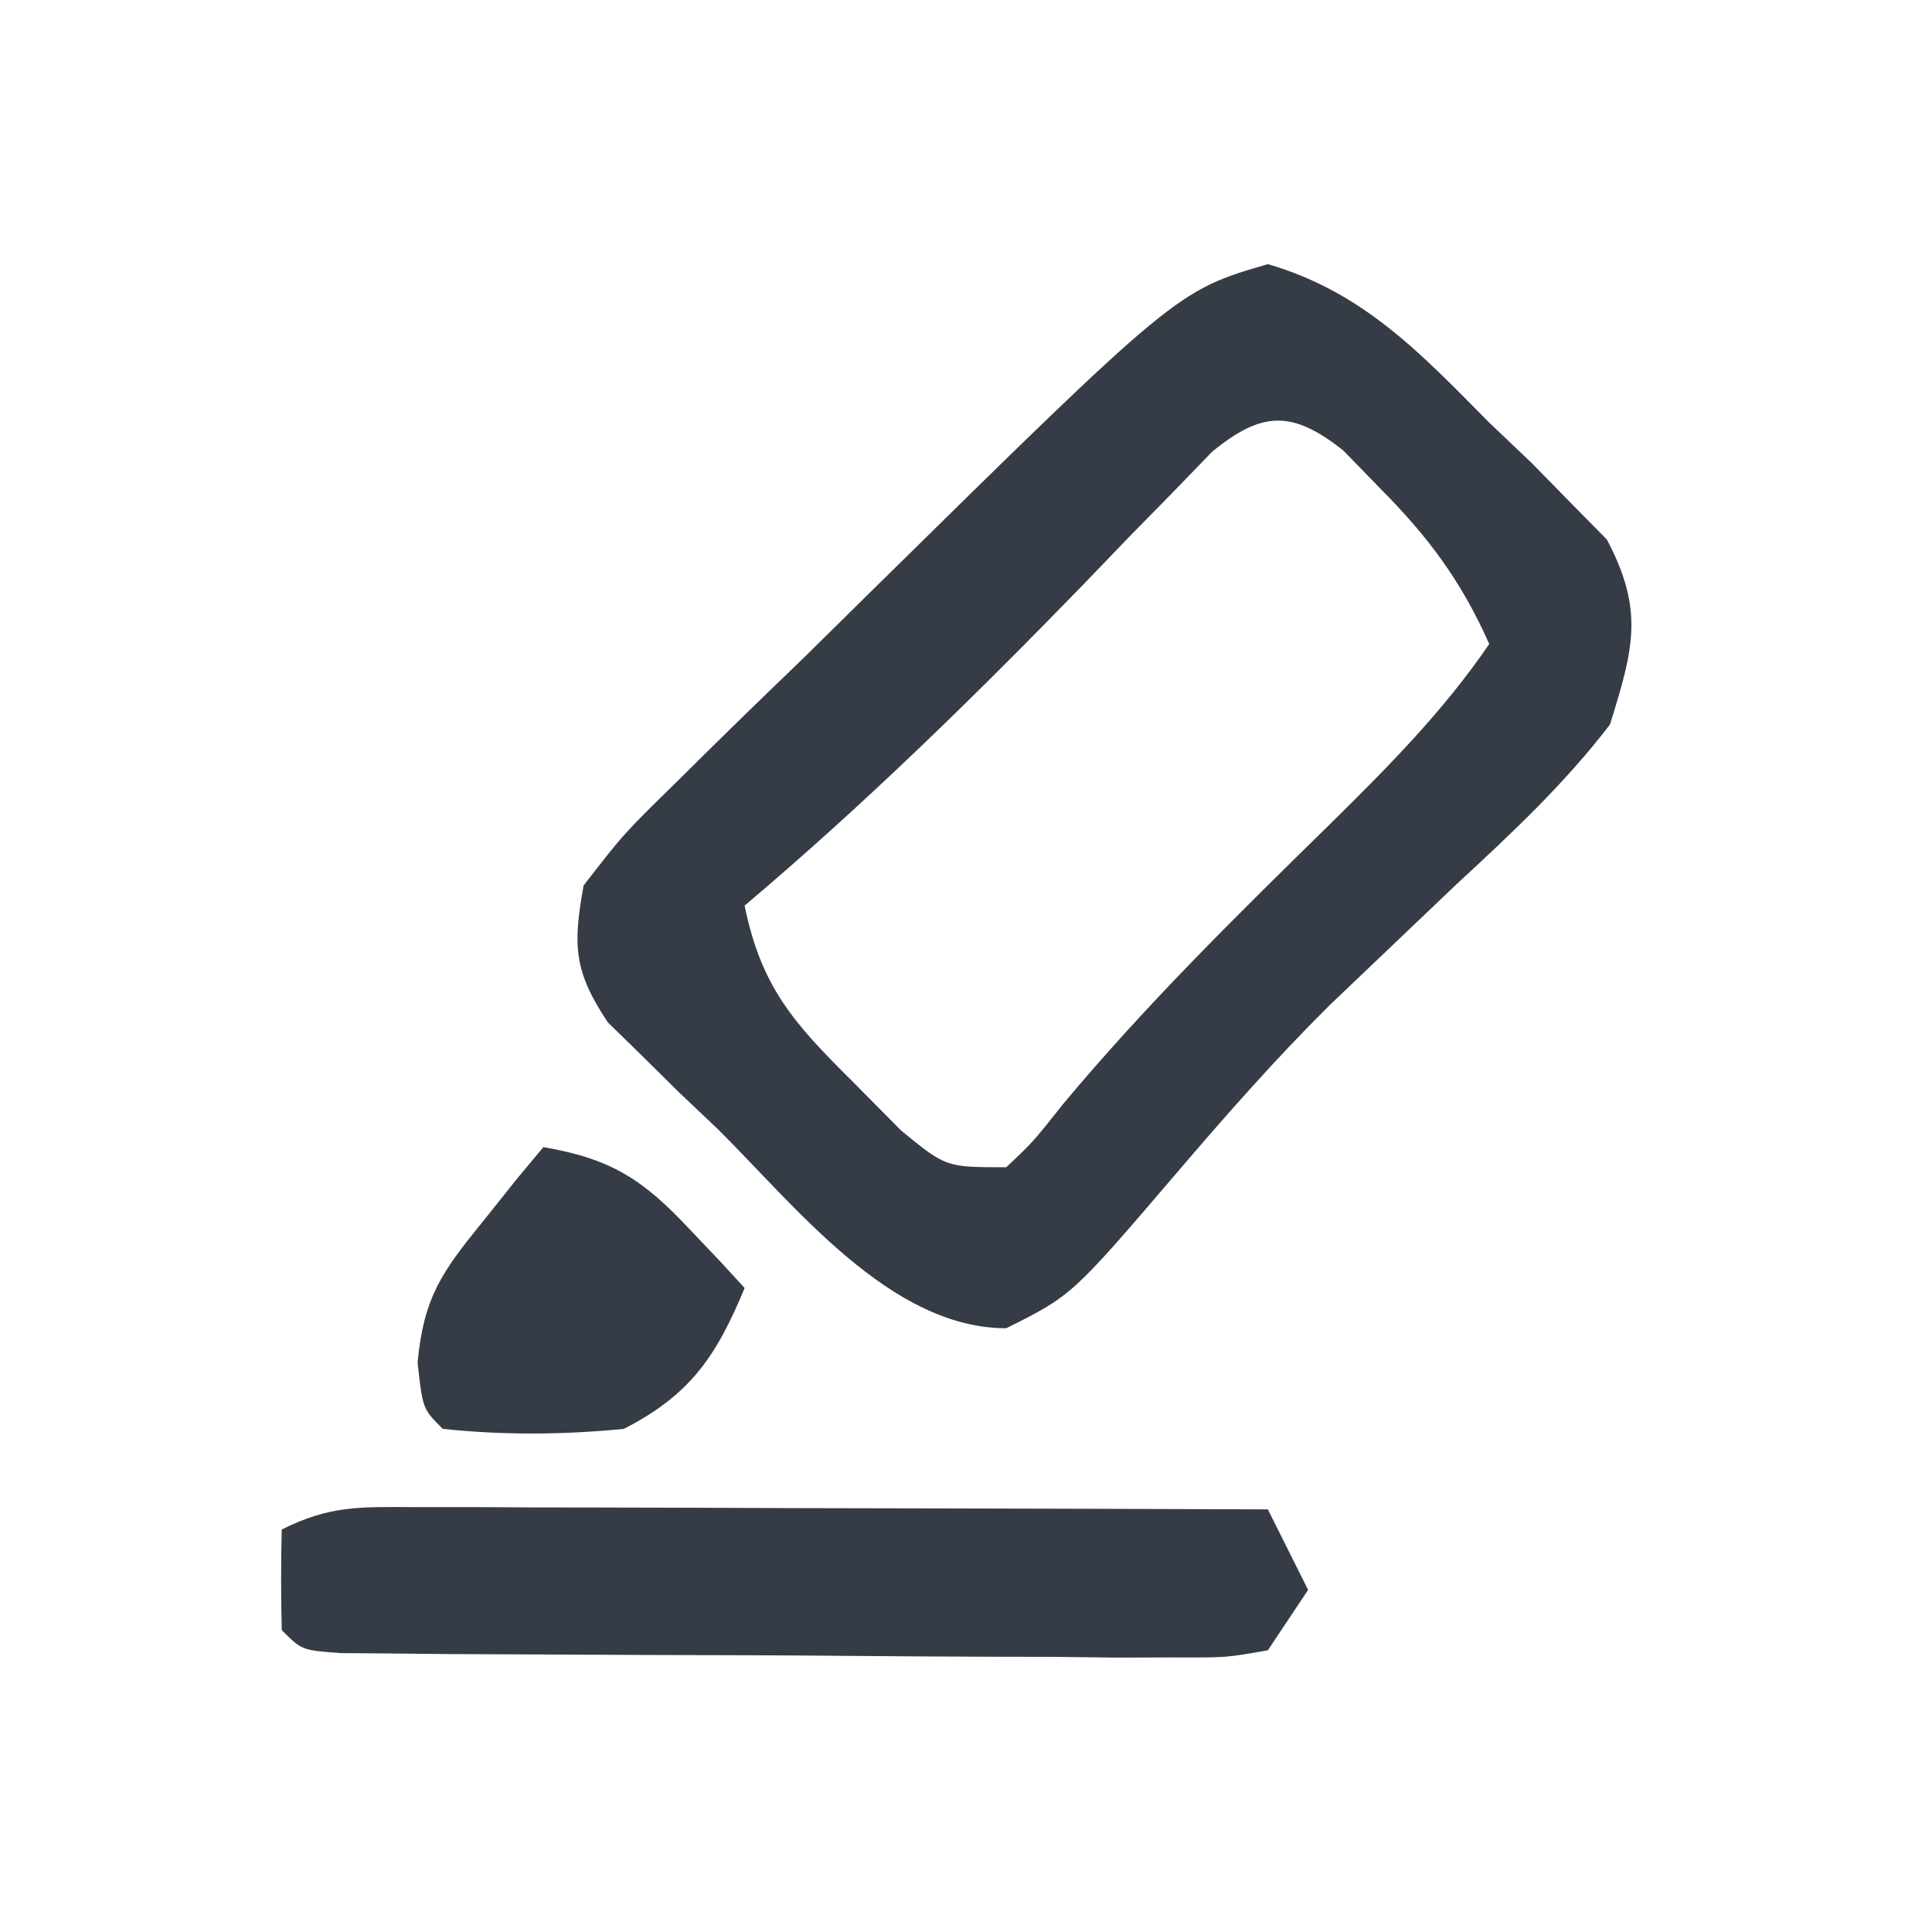
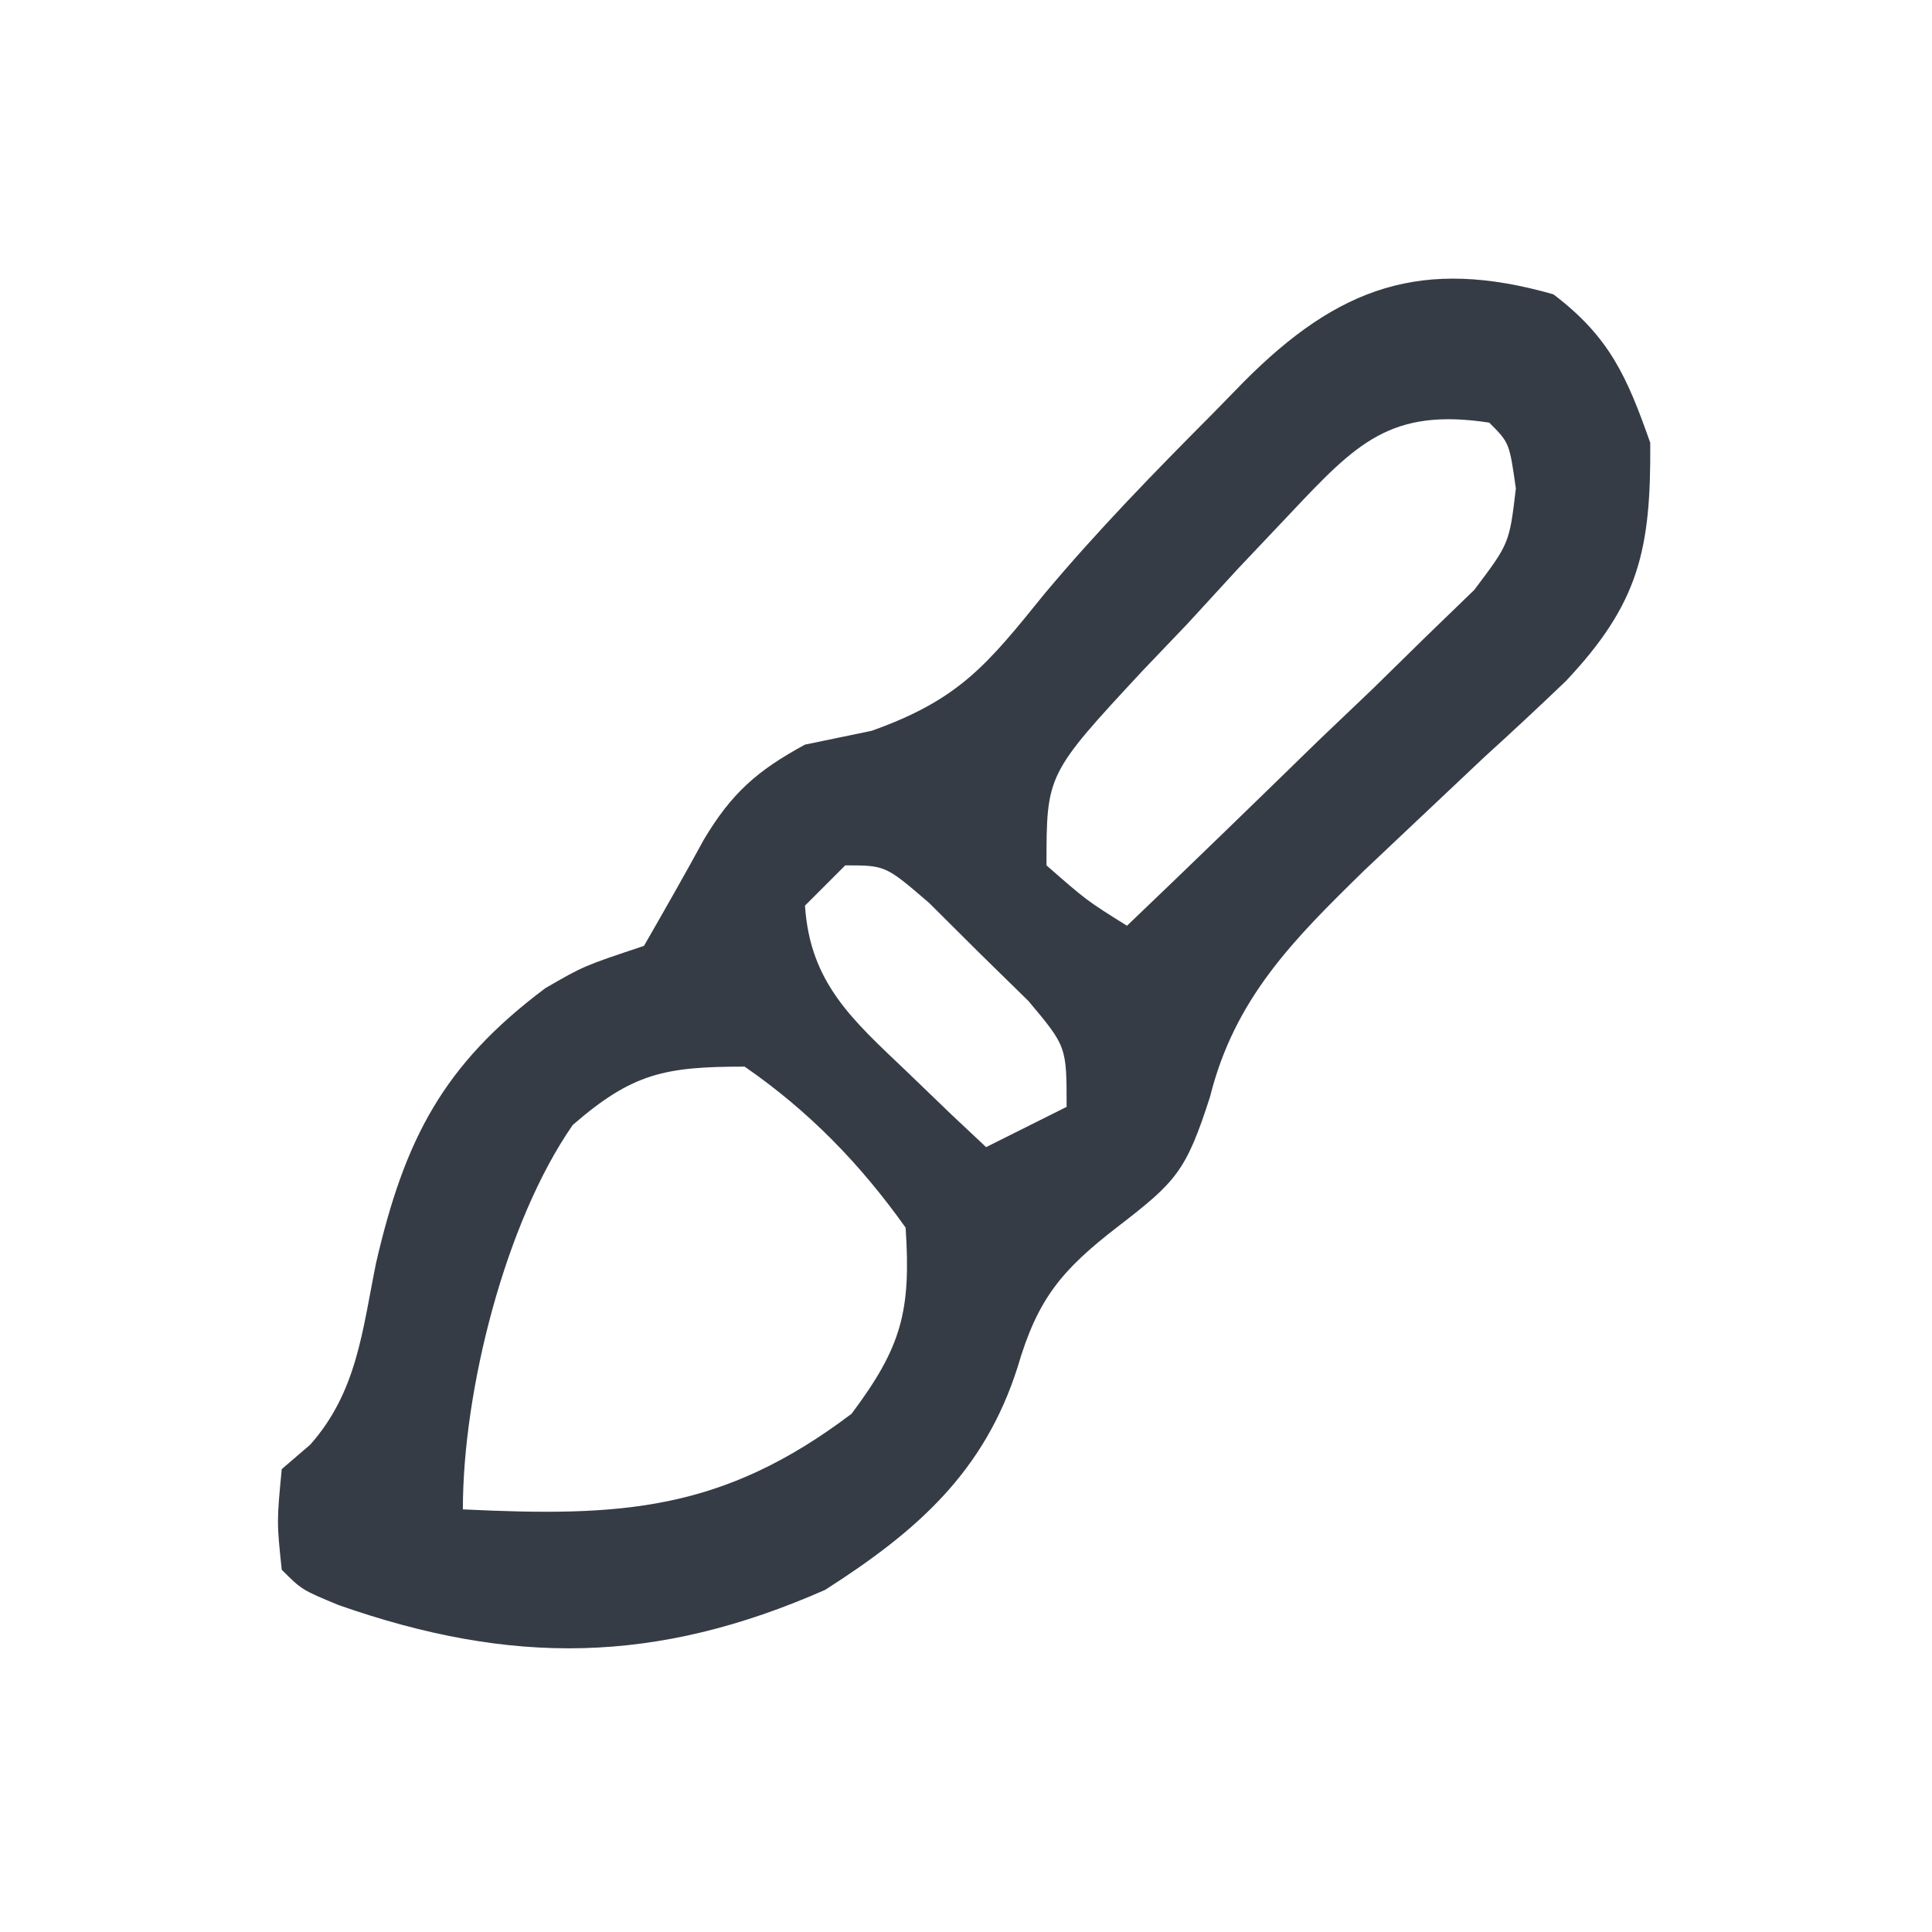
<svg xmlns="http://www.w3.org/2000/svg" version="1.1" width="96" height="96" viewBox="0 0 96 96">
-   <path d="M0 0 C4.738 1.382 7.583 4.419 11 7.875 C11.694 8.535 12.387 9.195 13.102 9.875 C13.425 10.205 13.425 10.205 15.062 11.875 C15.652 12.473 16.241 13.071 16.848 13.688 C18.704 17.211 18.169 19.1 17 22.875 C14.739 25.826 12.101 28.293 9.375 30.812 C7.964 32.152 6.555 33.495 5.148 34.84 C4.802 35.17 4.802 35.17 3.051 36.839 C0.389 39.482 -2.066 42.271 -4.501 45.122 C-9.734 51.242 -9.734 51.242 -13 52.875 C-18.766 52.875 -23.496 46.781 -27.312 43 C-27.958 42.388 -28.603 41.775 -29.268 41.145 C-29.877 40.543 -30.486 39.941 -31.113 39.32 C-31.391 39.05 -31.391 39.05 -32.794 37.68 C-34.482 35.154 -34.545 33.863 -34 30.875 C-32.016 28.307 -32.016 28.307 -29.25 25.602 C-28.758 25.115 -28.267 24.628 -27.76 24.126 C-26.185 22.572 -24.593 21.036 -23 19.5 C-21.959 18.475 -20.918 17.449 -19.879 16.422 C-4.535 1.323 -4.535 1.323 0 0 Z M-2.774 9.324 C-3.42 9.992 -4.065 10.66 -4.73 11.348 C-5.091 11.715 -5.091 11.715 -6.916 13.576 C-7.666 14.355 -8.415 15.135 -9.188 15.938 C-14.596 21.509 -20.066 26.861 -26 31.875 C-25.177 35.913 -23.568 37.711 -20.625 40.625 C-19.834 41.424 -19.042 42.223 -18.227 43.047 C-16 44.875 -16 44.875 -13 44.875 C-11.668 43.617 -11.668 43.617 -10.188 41.75 C-6.053 36.789 -1.496 32.315 3.113 27.8 C5.987 24.965 8.712 22.224 11 18.875 C9.608 15.745 7.974 13.552 5.562 11.125 C4.966 10.511 4.369 9.898 3.754 9.266 C1.218 7.255 -0.274 7.282 -2.774 9.324 Z " fill="#363C46" transform="translate(63,13.125)" />
-   <path d="M0 0 C0.941 0 1.882 0 2.851 0 C3.869 0.005 4.886 0.011 5.935 0.016 C6.455 0.017 6.455 0.017 9.088 0.02 C12.42 0.026 15.752 0.038 19.083 0.051 C21.339 0.056 23.594 0.061 25.849 0.065 C31.386 0.076 36.922 0.092 42.458 0.114 C43.118 1.434 43.778 2.754 44.458 4.114 C43.798 5.104 43.138 6.094 42.458 7.114 C40.402 7.481 40.402 7.481 37.841 7.47 C36.883 7.473 35.926 7.476 34.939 7.479 C33.903 7.467 32.866 7.454 31.798 7.442 C30.738 7.44 29.678 7.438 28.586 7.436 C26.342 7.429 24.098 7.415 21.855 7.395 C18.407 7.364 14.959 7.354 11.511 7.348 C9.336 7.339 7.161 7.328 4.986 7.317 C3.947 7.312 2.909 7.308 1.839 7.304 C0.884 7.294 -0.07 7.285 -1.053 7.275 C-1.898 7.268 -2.742 7.261 -3.612 7.254 C-5.542 7.114 -5.542 7.114 -6.542 6.114 C-6.582 4.447 -6.584 2.78 -6.542 1.114 C-4.146 -0.084 -2.674 -0.007 0 0 Z " fill="#363C46" transform="translate(20.5415,74.88647)" />
-   <path d="M0 0 C3.353 0.576 4.938 1.593 7.25 4.062 C7.771 4.61 8.292 5.158 8.828 5.723 C9.021 5.933 9.021 5.933 10 7 C8.595 10.395 7.302 12.306 4 14 C0.979 14.297 -1.98 14.319 -5 14 C-6 13 -6 13 -6.25 10.707 C-5.95 7.462 -5.037 6.191 -3 3.688 C-2.443 2.99 -1.886 2.293 -1.312 1.574 C-1.096 1.314 -1.096 1.314 0 0 Z " fill="#363C46" transform="translate(27,57)" />
+   <path d="M0 0 C2.787 2.114 3.655 4.086 4.812 7.375 C4.851 12.663 4.268 15.354 0.609 19.227 C-0.722 20.503 -2.072 21.76 -3.438 23 C-4.778 24.261 -6.117 25.524 -7.453 26.789 C-8.092 27.392 -8.73 27.995 -9.388 28.616 C-12.917 32.066 -15.838 34.976 -17.062 39.875 C-18.246 43.556 -18.732 44.084 -21.625 46.312 C-24.437 48.479 -25.629 49.904 -26.625 53.312 C-28.284 58.529 -31.643 61.473 -36.188 64.375 C-44.586 68.076 -51.779 68.142 -60.367 65.129 C-62.187 64.375 -62.187 64.375 -63.188 63.375 C-63.438 61 -63.438 61 -63.188 58.375 C-62.722 57.975 -62.257 57.576 -61.777 57.164 C-59.441 54.535 -59.181 51.476 -58.5 48.125 C-57.081 41.992 -55.183 38.289 -50.09 34.477 C-48.188 33.375 -48.188 33.375 -45.188 32.375 C-44.181 30.621 -43.177 28.866 -42.211 27.09 C-40.832 24.779 -39.554 23.66 -37.188 22.375 C-36.094 22.148 -35.001 21.921 -33.875 21.688 C-29.509 20.134 -28.127 18.394 -25.285 14.879 C-22.654 11.738 -19.826 8.841 -16.938 5.938 C-16.418 5.405 -15.898 4.873 -15.363 4.325 C-10.692 -0.362 -6.54 -1.869 0 0 Z M-13.062 10.875 C-13.924 11.785 -14.785 12.695 -15.672 13.633 C-16.087 14.085 -16.087 14.085 -18.188 16.375 C-18.551 16.755 -18.551 16.755 -20.391 18.68 C-25.188 23.847 -25.188 23.847 -25.188 28.375 C-23.188 30.125 -23.188 30.125 -21.188 31.375 C-18.001 28.333 -14.842 25.263 -11.688 22.188 C-11.234 21.755 -11.234 21.755 -8.941 19.568 C-8.513 19.148 -8.513 19.148 -6.344 17.02 C-5.548 16.25 -4.752 15.48 -3.932 14.687 C-2.188 12.375 -2.188 12.375 -1.865 9.647 C-2.188 7.375 -2.188 7.375 -3.188 6.375 C-8.087 5.629 -9.782 7.396 -13.062 10.875 Z M-35.188 28.375 C-35.847 29.035 -36.508 29.695 -37.188 30.375 C-36.937 34.226 -34.821 36.057 -32.125 38.625 C-31.392 39.331 -30.658 40.038 -29.902 40.766 C-29.619 41.031 -29.619 41.031 -28.188 42.375 C-26.867 41.715 -25.547 41.055 -24.188 40.375 C-24.188 37.375 -24.188 37.375 -26.086 35.113 C-26.903 34.313 -27.72 33.512 -28.562 32.688 C-29.375 31.879 -30.187 31.071 -31.023 30.238 C-33.188 28.375 -33.188 28.375 -35.188 28.375 Z M-48.727 41.273 C-52.086 46.106 -54.188 54.461 -54.188 60.375 C-46.344 60.752 -41.304 60.49 -34.875 55.625 C-32.394 52.318 -31.911 50.53 -32.188 46.375 C-34.447 43.205 -36.983 40.59 -40.188 38.375 C-44.154 38.375 -45.761 38.699 -48.727 41.273 Z " fill="#363C46" transform="translate(77.1875,14.625)" />
</svg>
